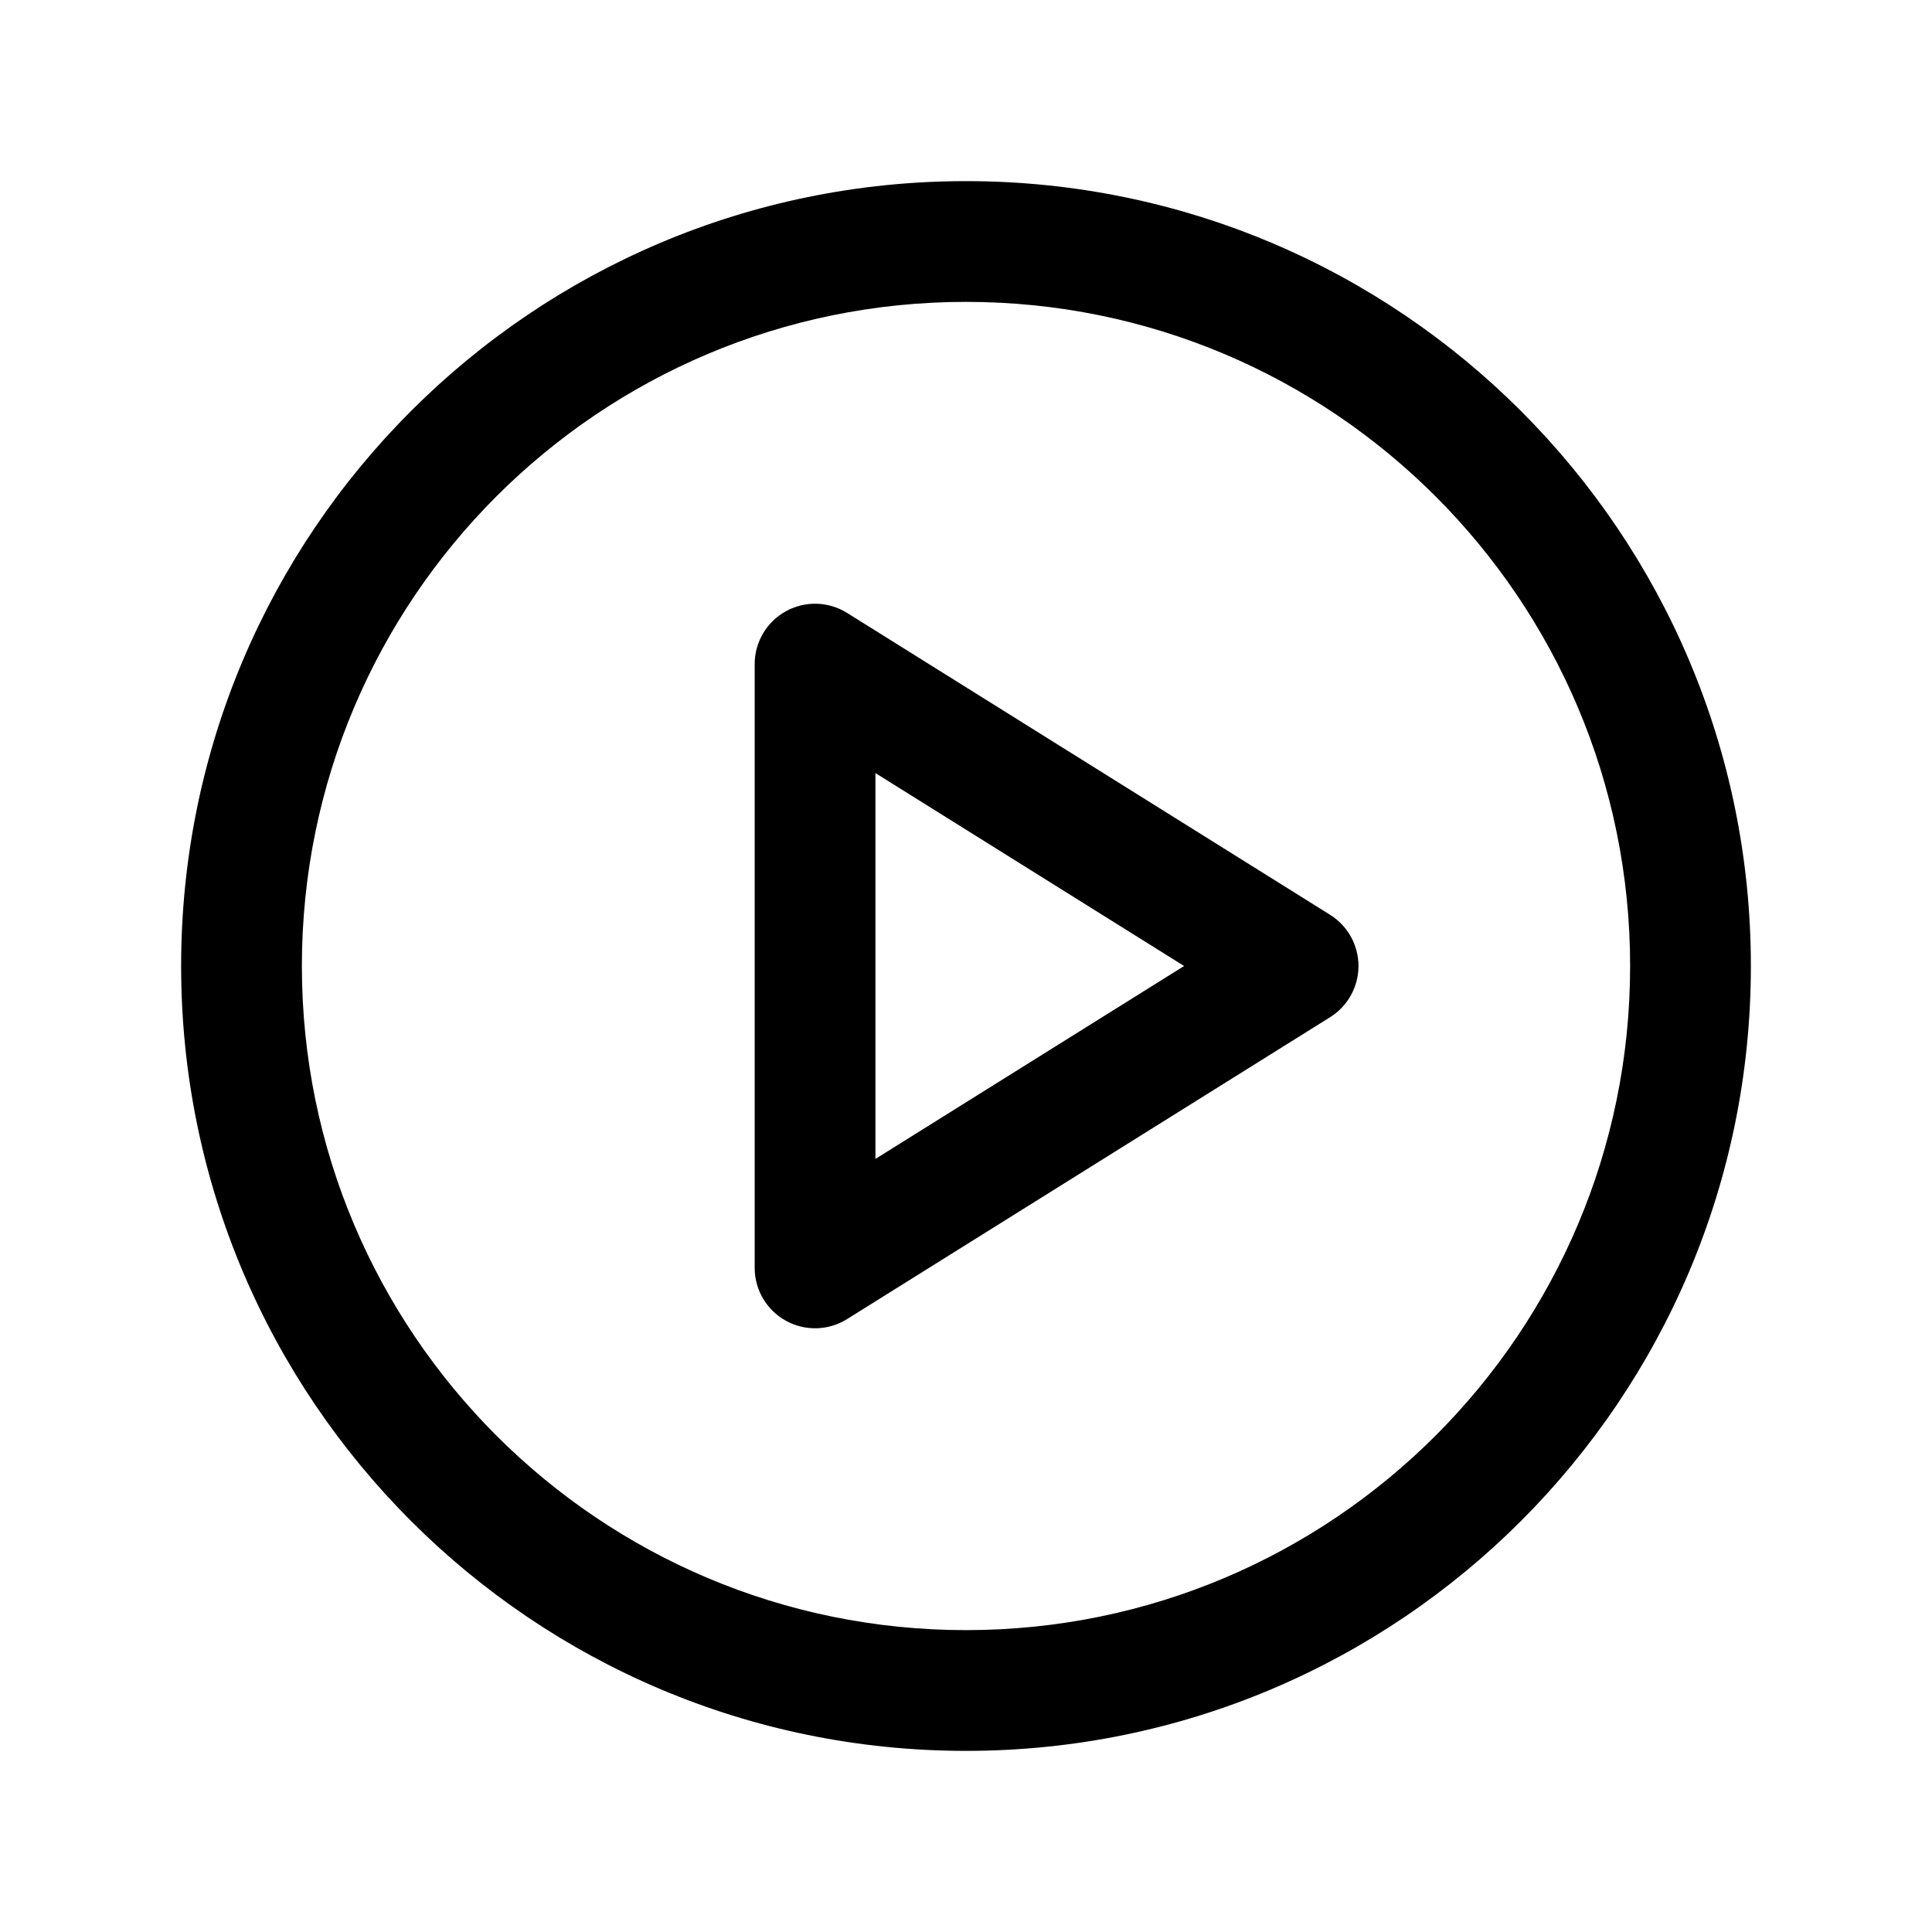
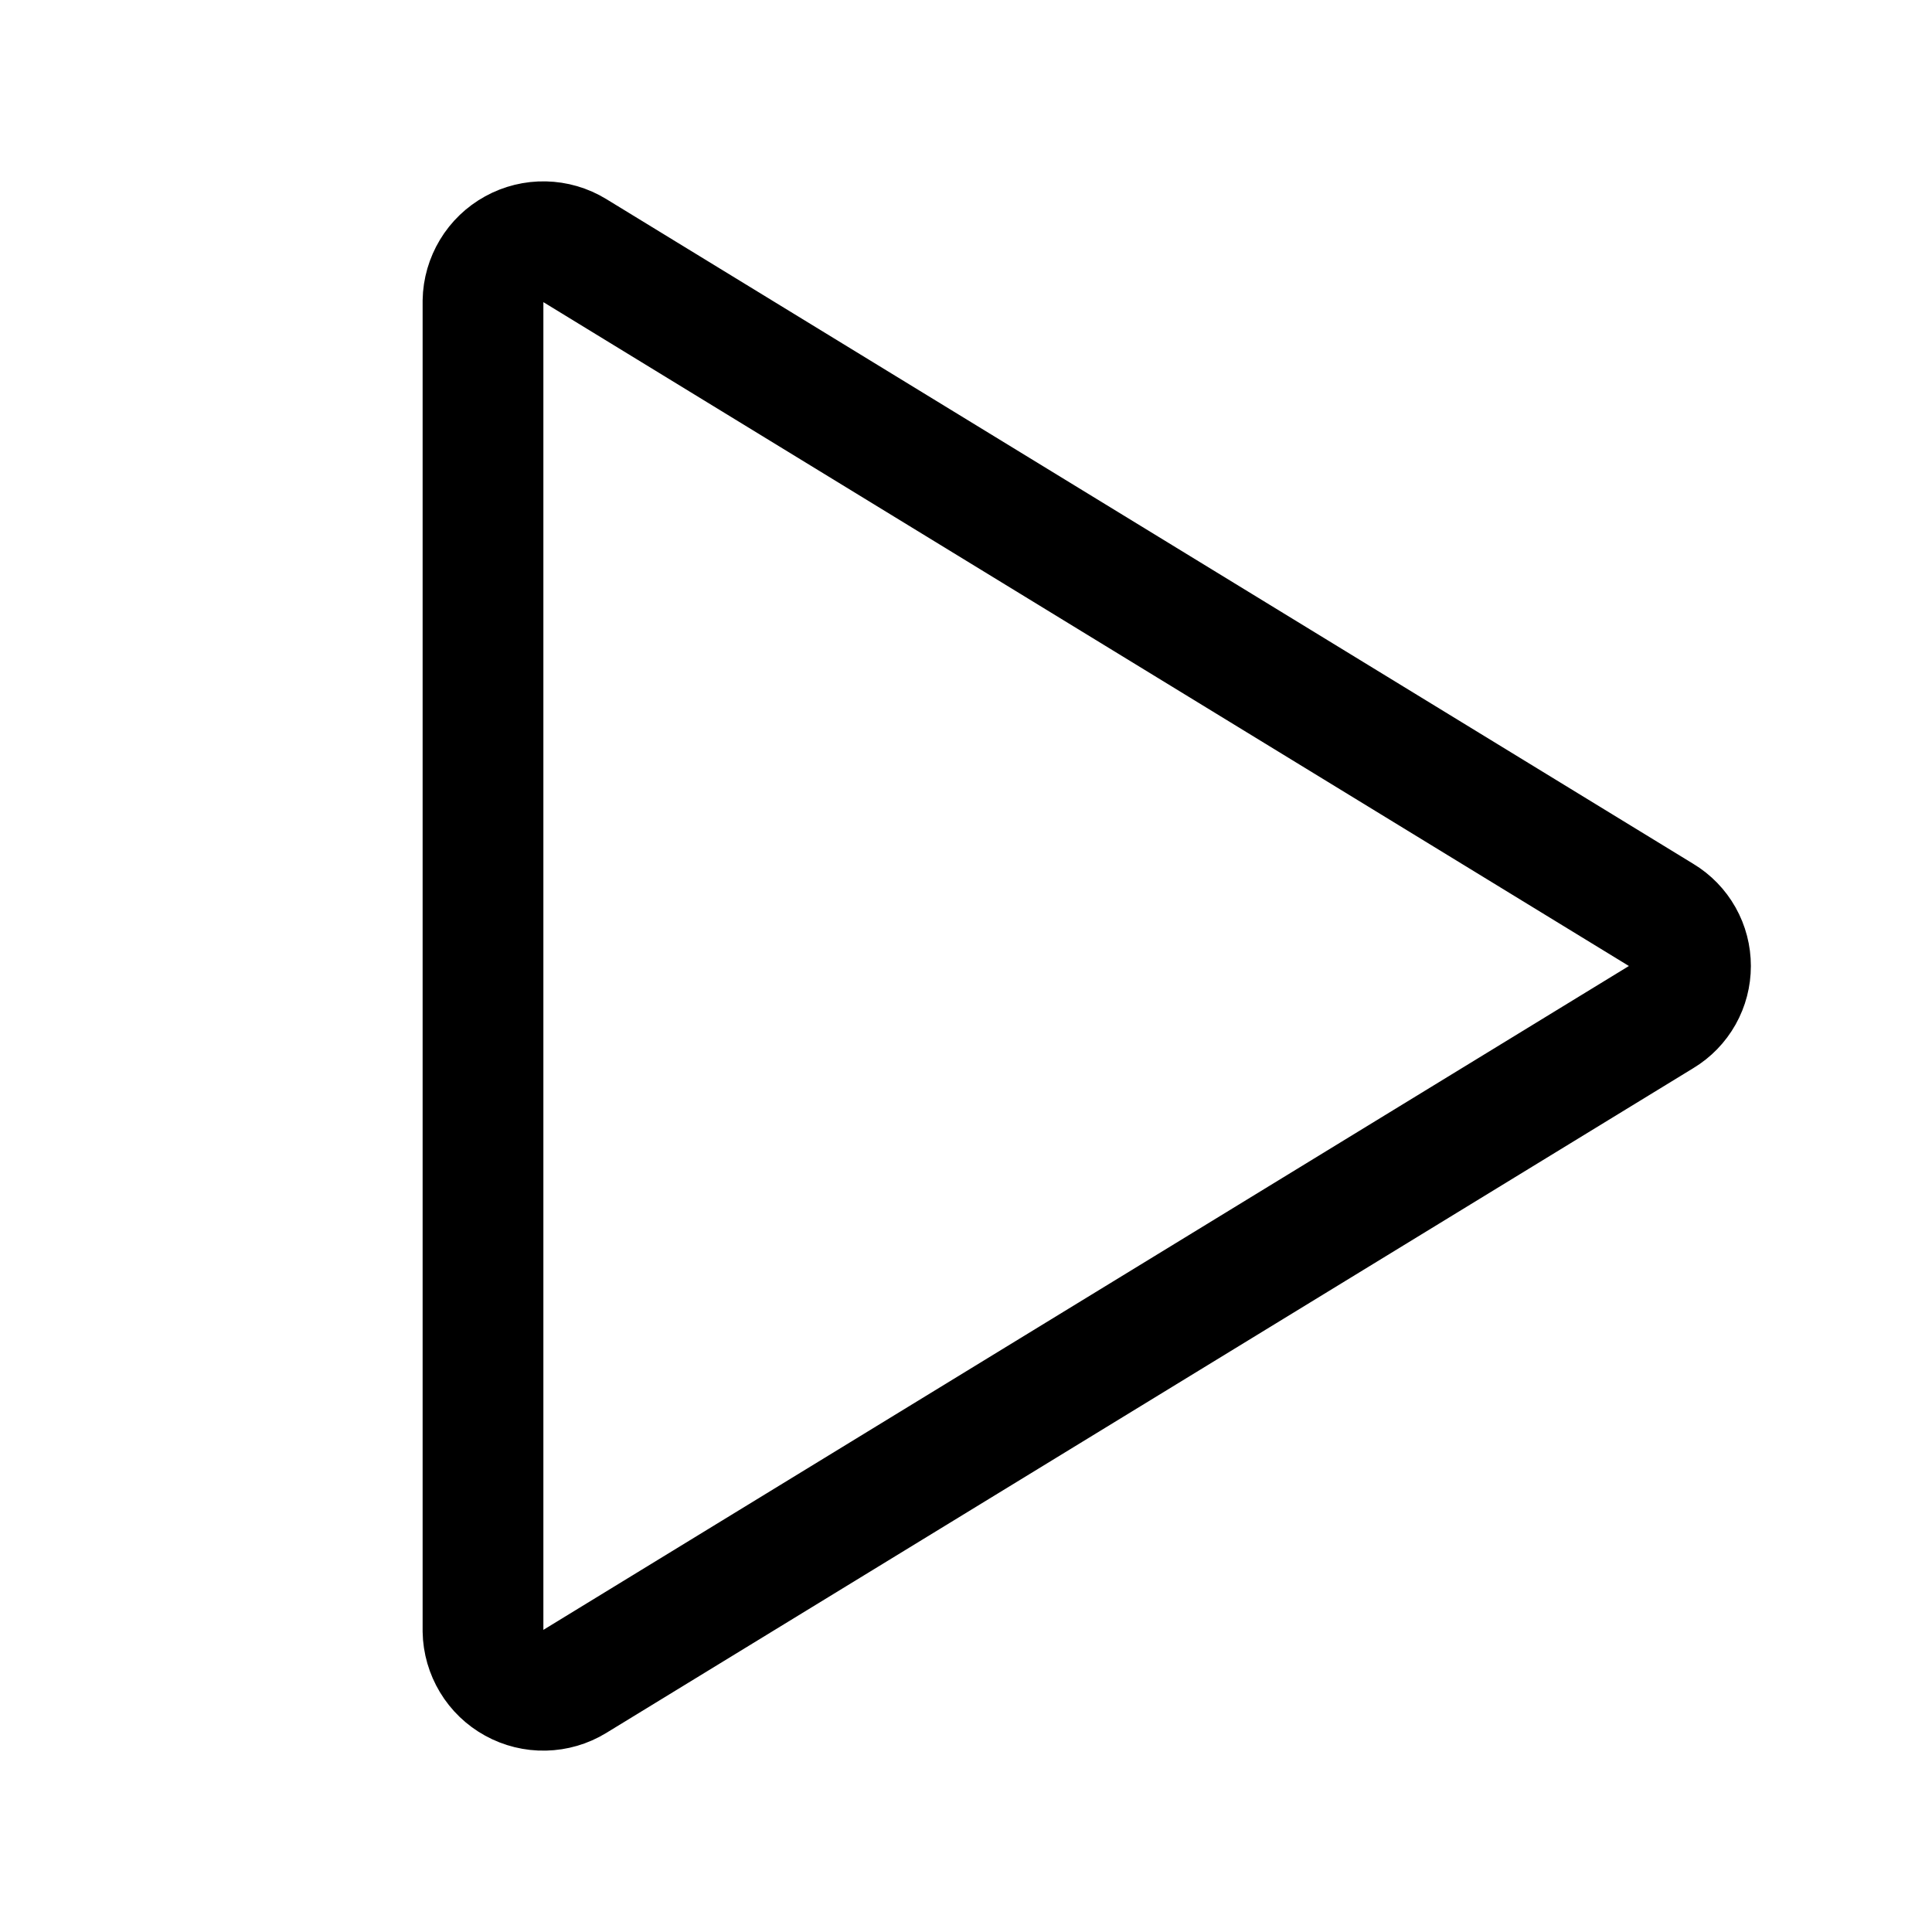
- <svg xmlns="http://www.w3.org/2000/svg" width="24" height="24" fill="none" viewBox="0 0 24 24">
-   <path fill="currentColor" d="m16.125 12 .398.636a.75.75 0 0 0 0-1.272zm-6-3.75.398-.636a.75.75 0 0 0-1.148.636zm0 7.5h-.75a.75.75 0 0 0 1.148.636zM21 12h-.75A8.25 8.25 0 0 1 12 20.25v1.5A9.75 9.75 0 0 0 21.75 12zm-9 9v-.75A8.25 8.25 0 0 1 3.75 12h-1.5A9.75 9.75 0 0 0 12 21.75zm-9-9h.75A8.25 8.25 0 0 1 12 3.75v-1.5A9.75 9.75 0 0 0 2.25 12zm9-9v.75A8.25 8.25 0 0 1 20.25 12h1.5A9.75 9.75 0 0 0 12 2.25zm4.125 9 .398-.636-6-3.75-.398.636-.398.636 6 3.75zm-6-3.75h-.75v7.5h1.5v-7.5zm0 7.5.398.636 6-3.75-.398-.636-.398-.636-6 3.75z" />
+ <svg xmlns="http://www.w3.org/2000/svg" width="24" height="24" viewBox="0 0 24 24" fill="none">
+   <path d="M6 3.739V20.261C6.002 20.393 6.04 20.522 6.108 20.635C6.176 20.748 6.273 20.841 6.388 20.904C6.504 20.968 6.634 21 6.766 20.997C6.898 20.994 7.026 20.957 7.139 20.888L20.647 12.627C20.755 12.562 20.844 12.47 20.906 12.36C20.968 12.25 21 12.126 21 12C21 11.874 20.968 11.75 20.906 11.64C20.844 11.53 20.755 11.438 20.647 11.373L7.139 3.112C7.026 3.043 6.898 3.006 6.766 3.003C6.634 3 6.504 3.032 6.388 3.096C6.273 3.159 6.176 3.252 6.108 3.365C6.04 3.478 6.002 3.607 6 3.739Z" stroke="currentColor" stroke-width="1.5" stroke-linecap="round" stroke-linejoin="round" />
</svg>
